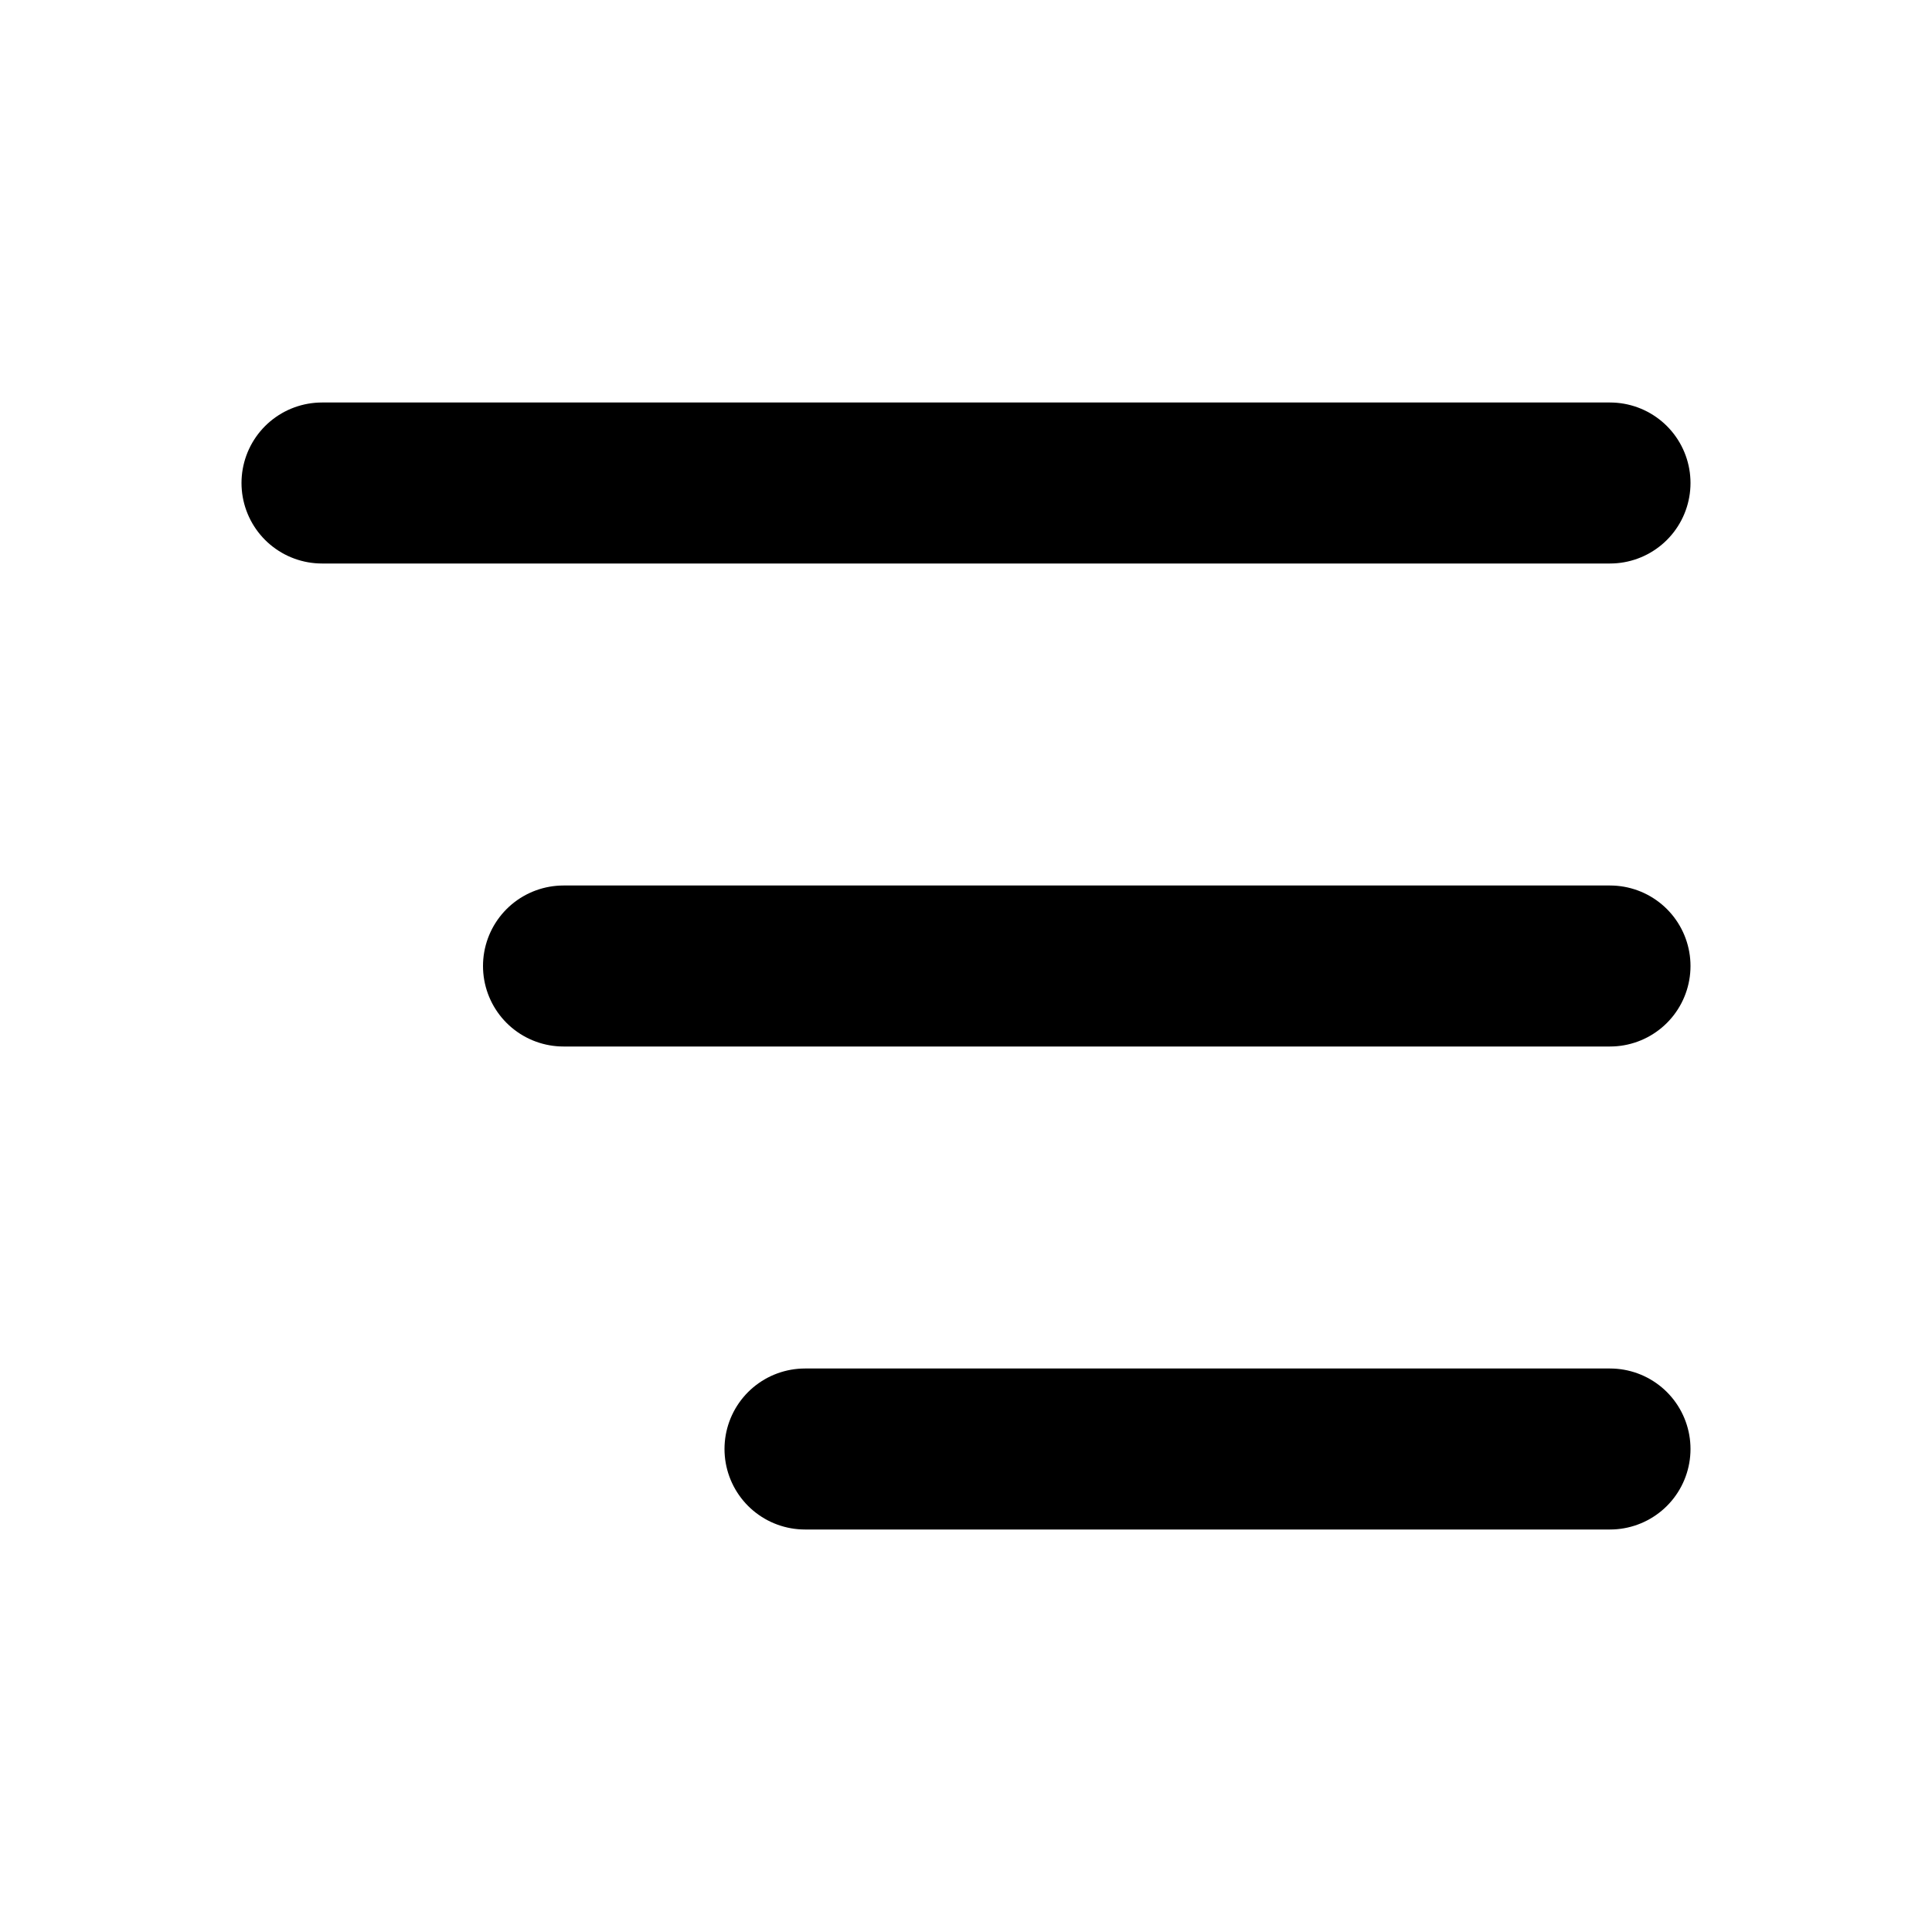
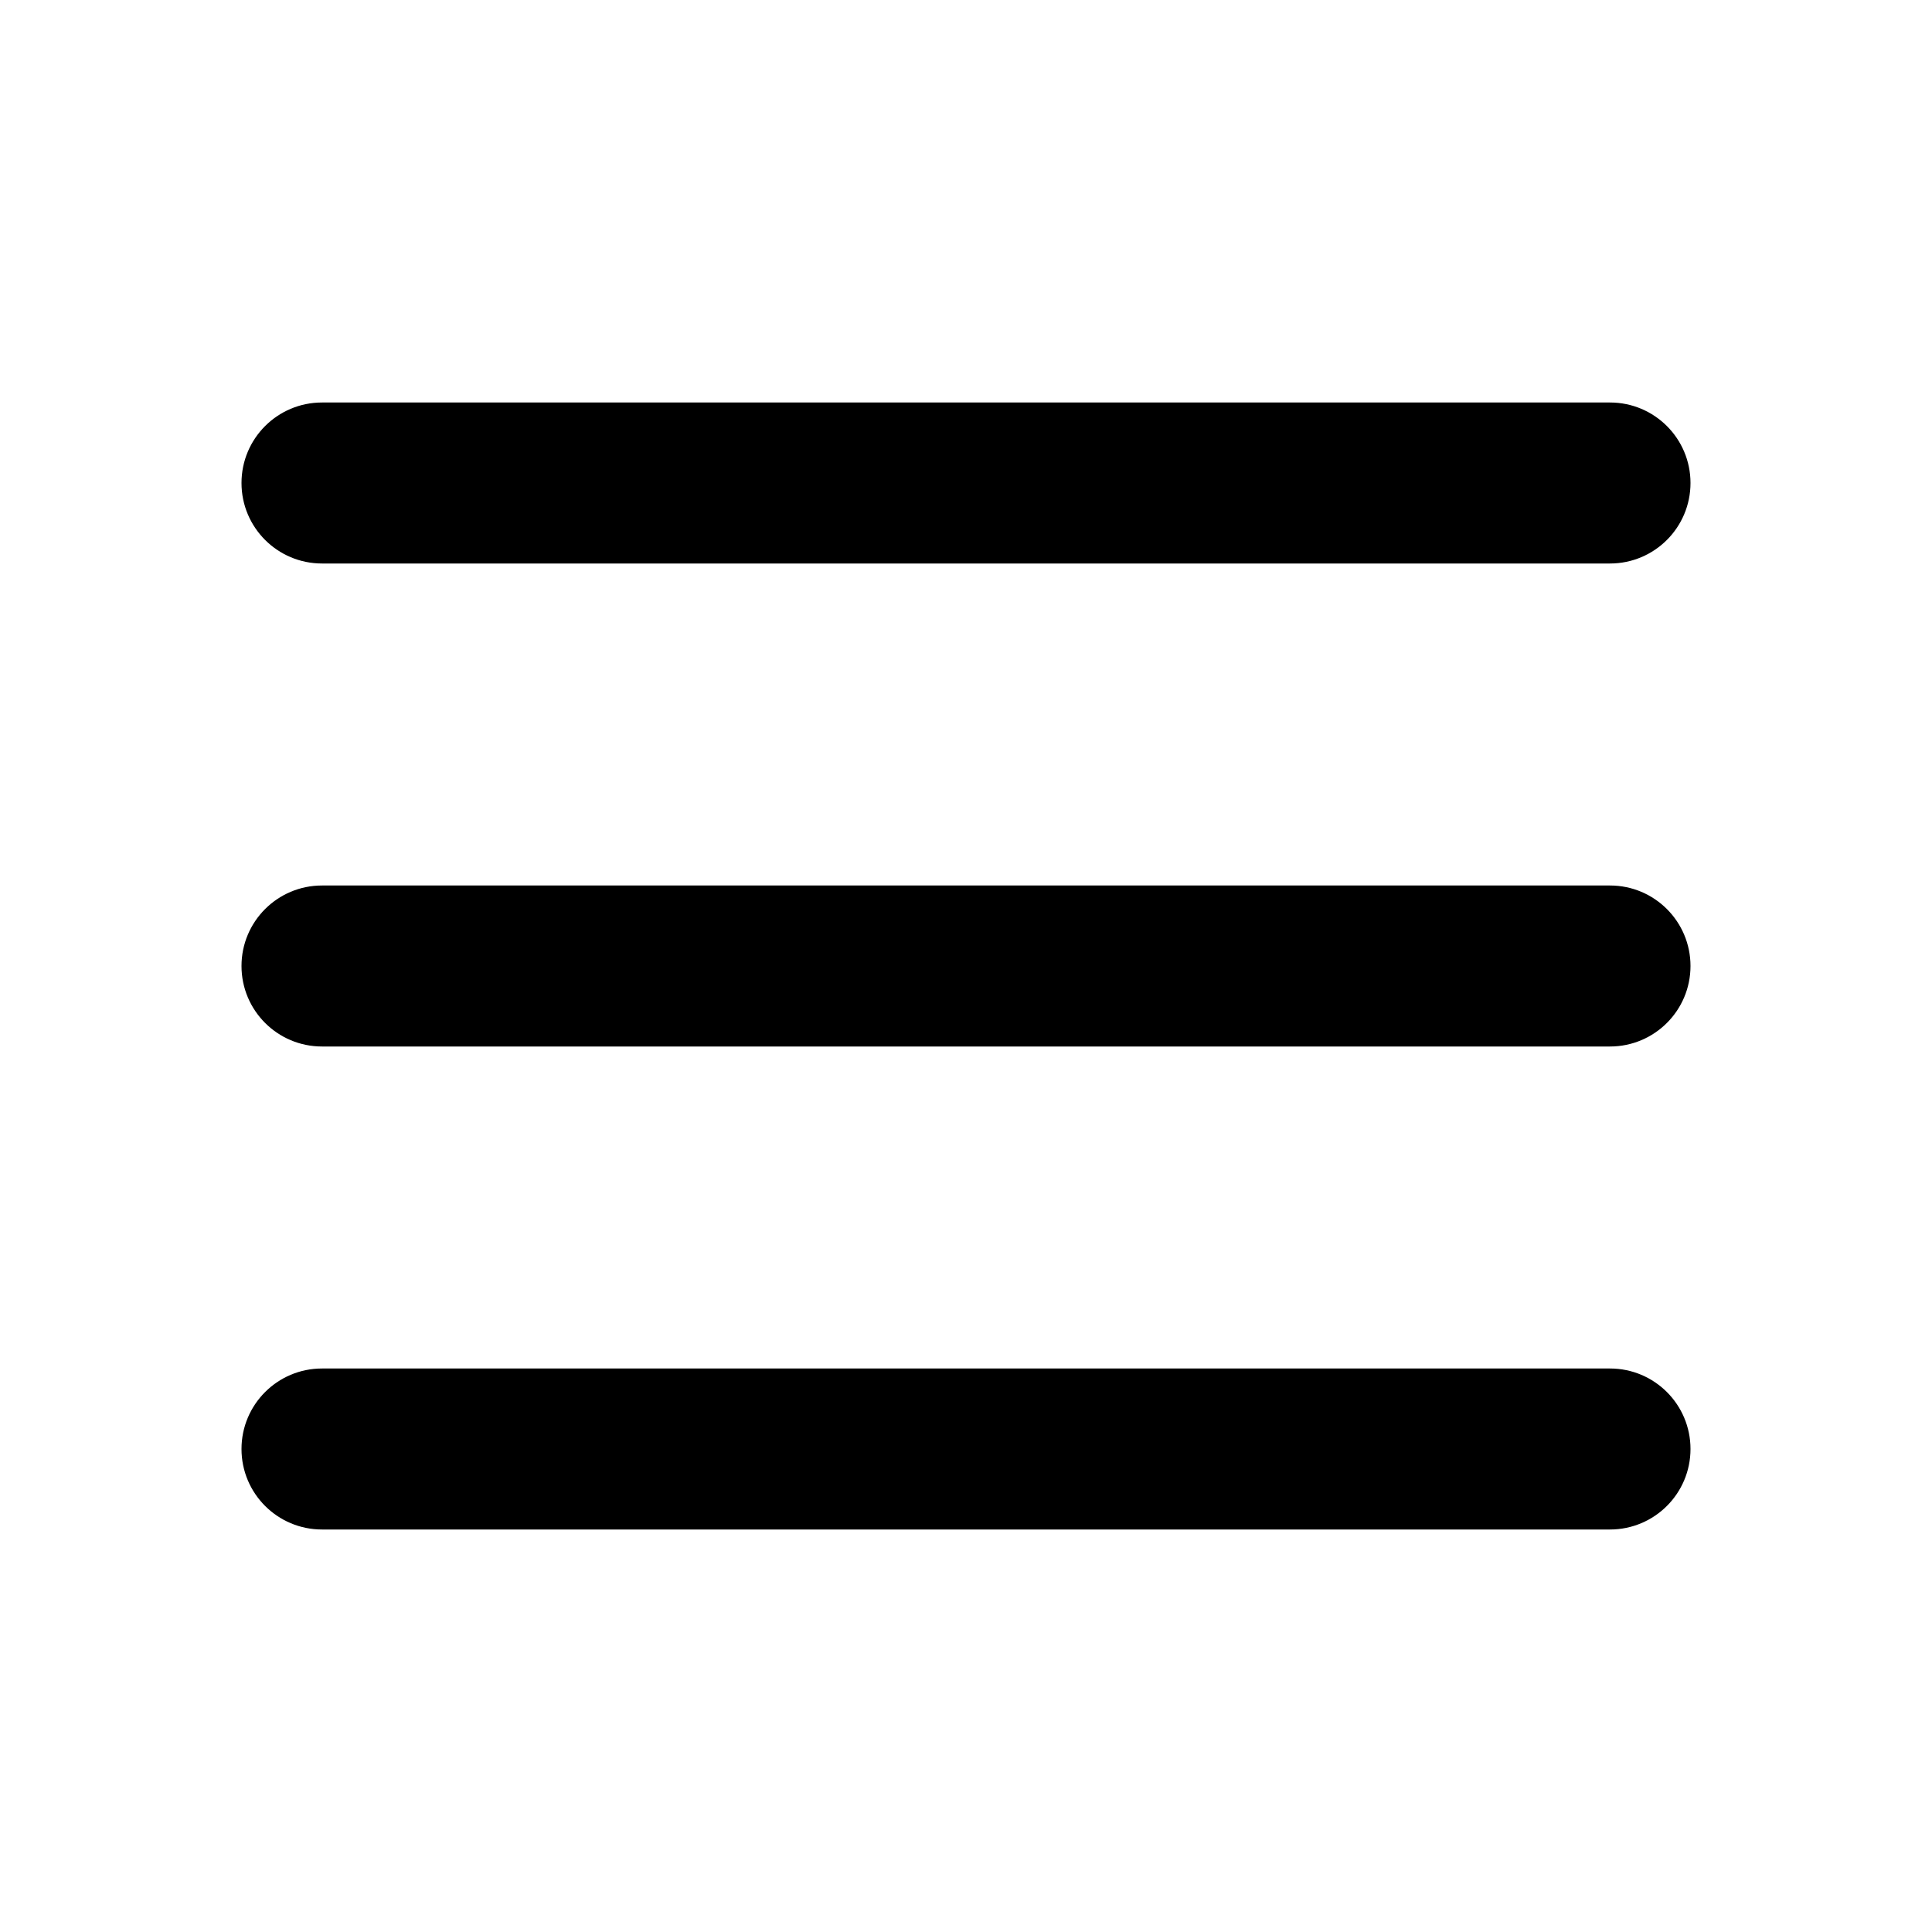
- <svg xmlns="http://www.w3.org/2000/svg" width="24" height="24" viewBox="0 0 24 24" fill="none" stroke="currentColor" stroke-width="2" stroke-linecap="round" stroke-linejoin="round" class="icon icon-tabler icons-tabler-outline icon-tabler-menu-deep">
-   <path stroke="none" d="M0 0h24v24H0z" fill="none" />
-   <path d="M4 6h16" />
-   <path d="M7 12h13" />
-   <path d="M10 18h10" />
+ <svg xmlns="http://www.w3.org/2000/svg" width="24" height="24" viewBox="0 0 24 24">
+   <path fill="currentColor" d="M21 6a1 1 0 0 1-1 1H4a1 1 0 1 1 0-2h16a1 1 0 0 1 1 1m0 6a1 1 0 0 1-1 1H4a1 1 0 0 1 0-2h16a1 1 0 0 1 1 1m0 6a1 1 0 0 1-1 1H4a1 1 0 0 1 0-2h16a1 1 0 0 1 1 1" />
</svg>
